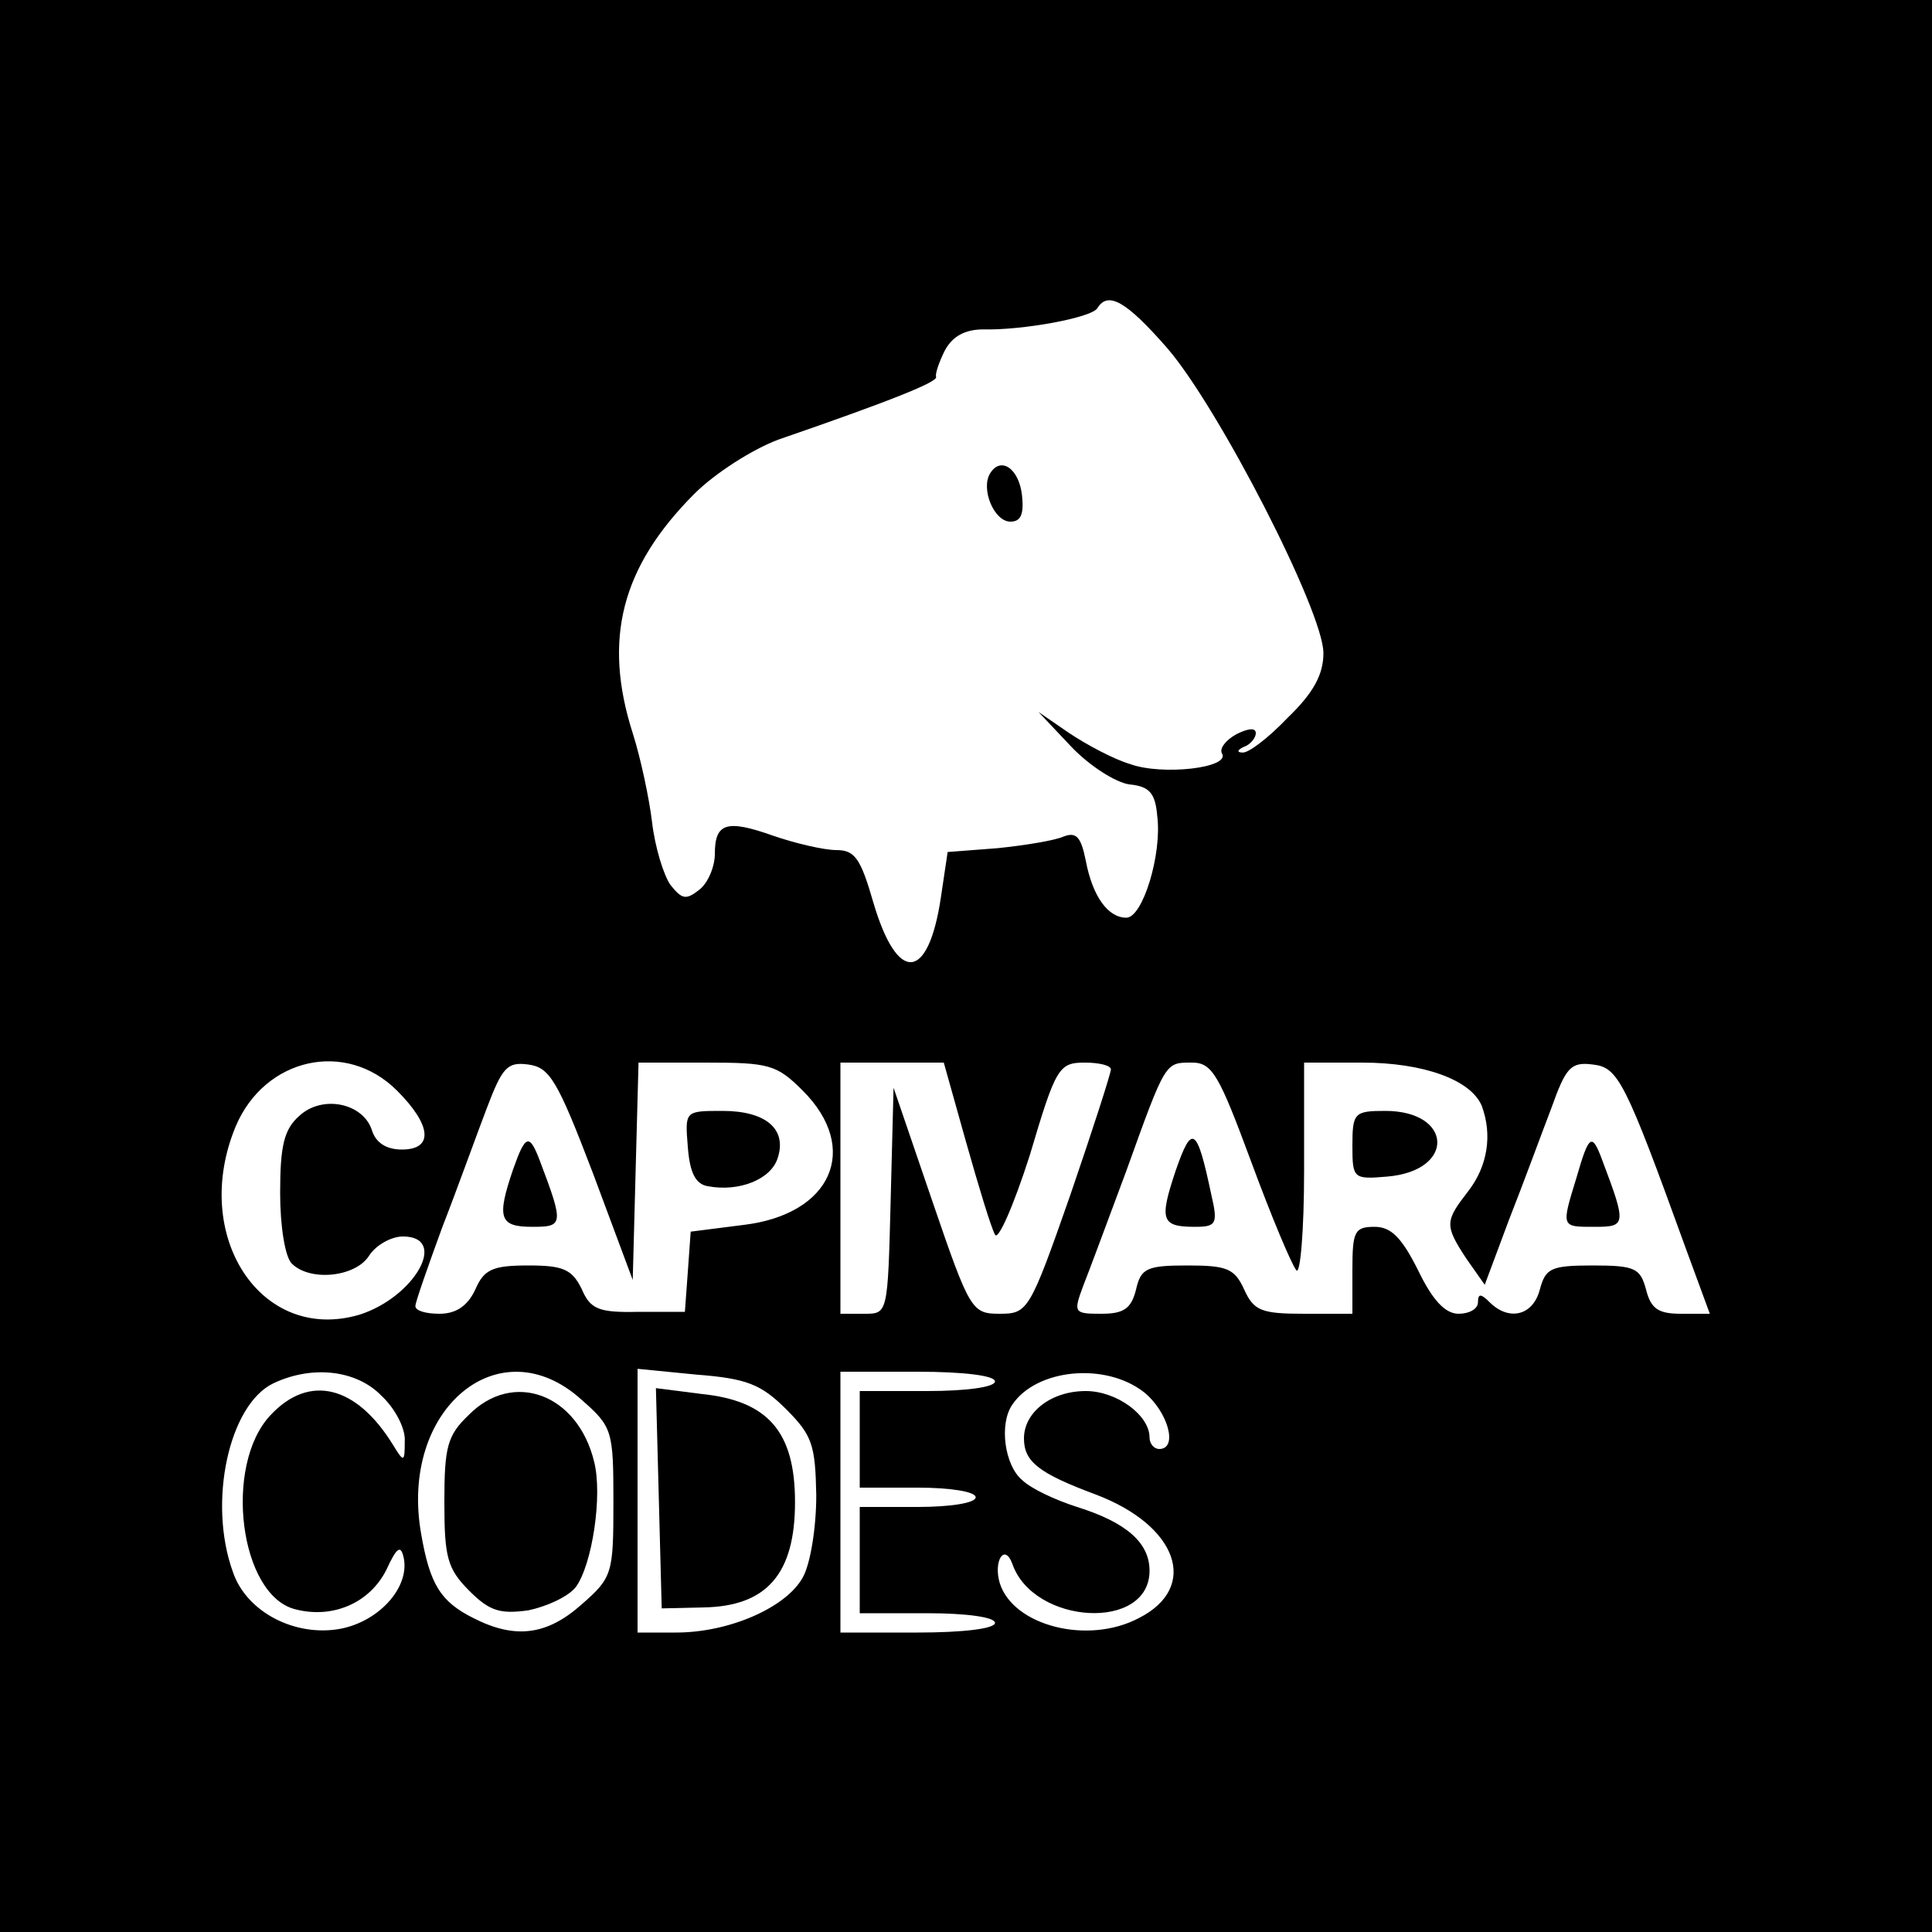
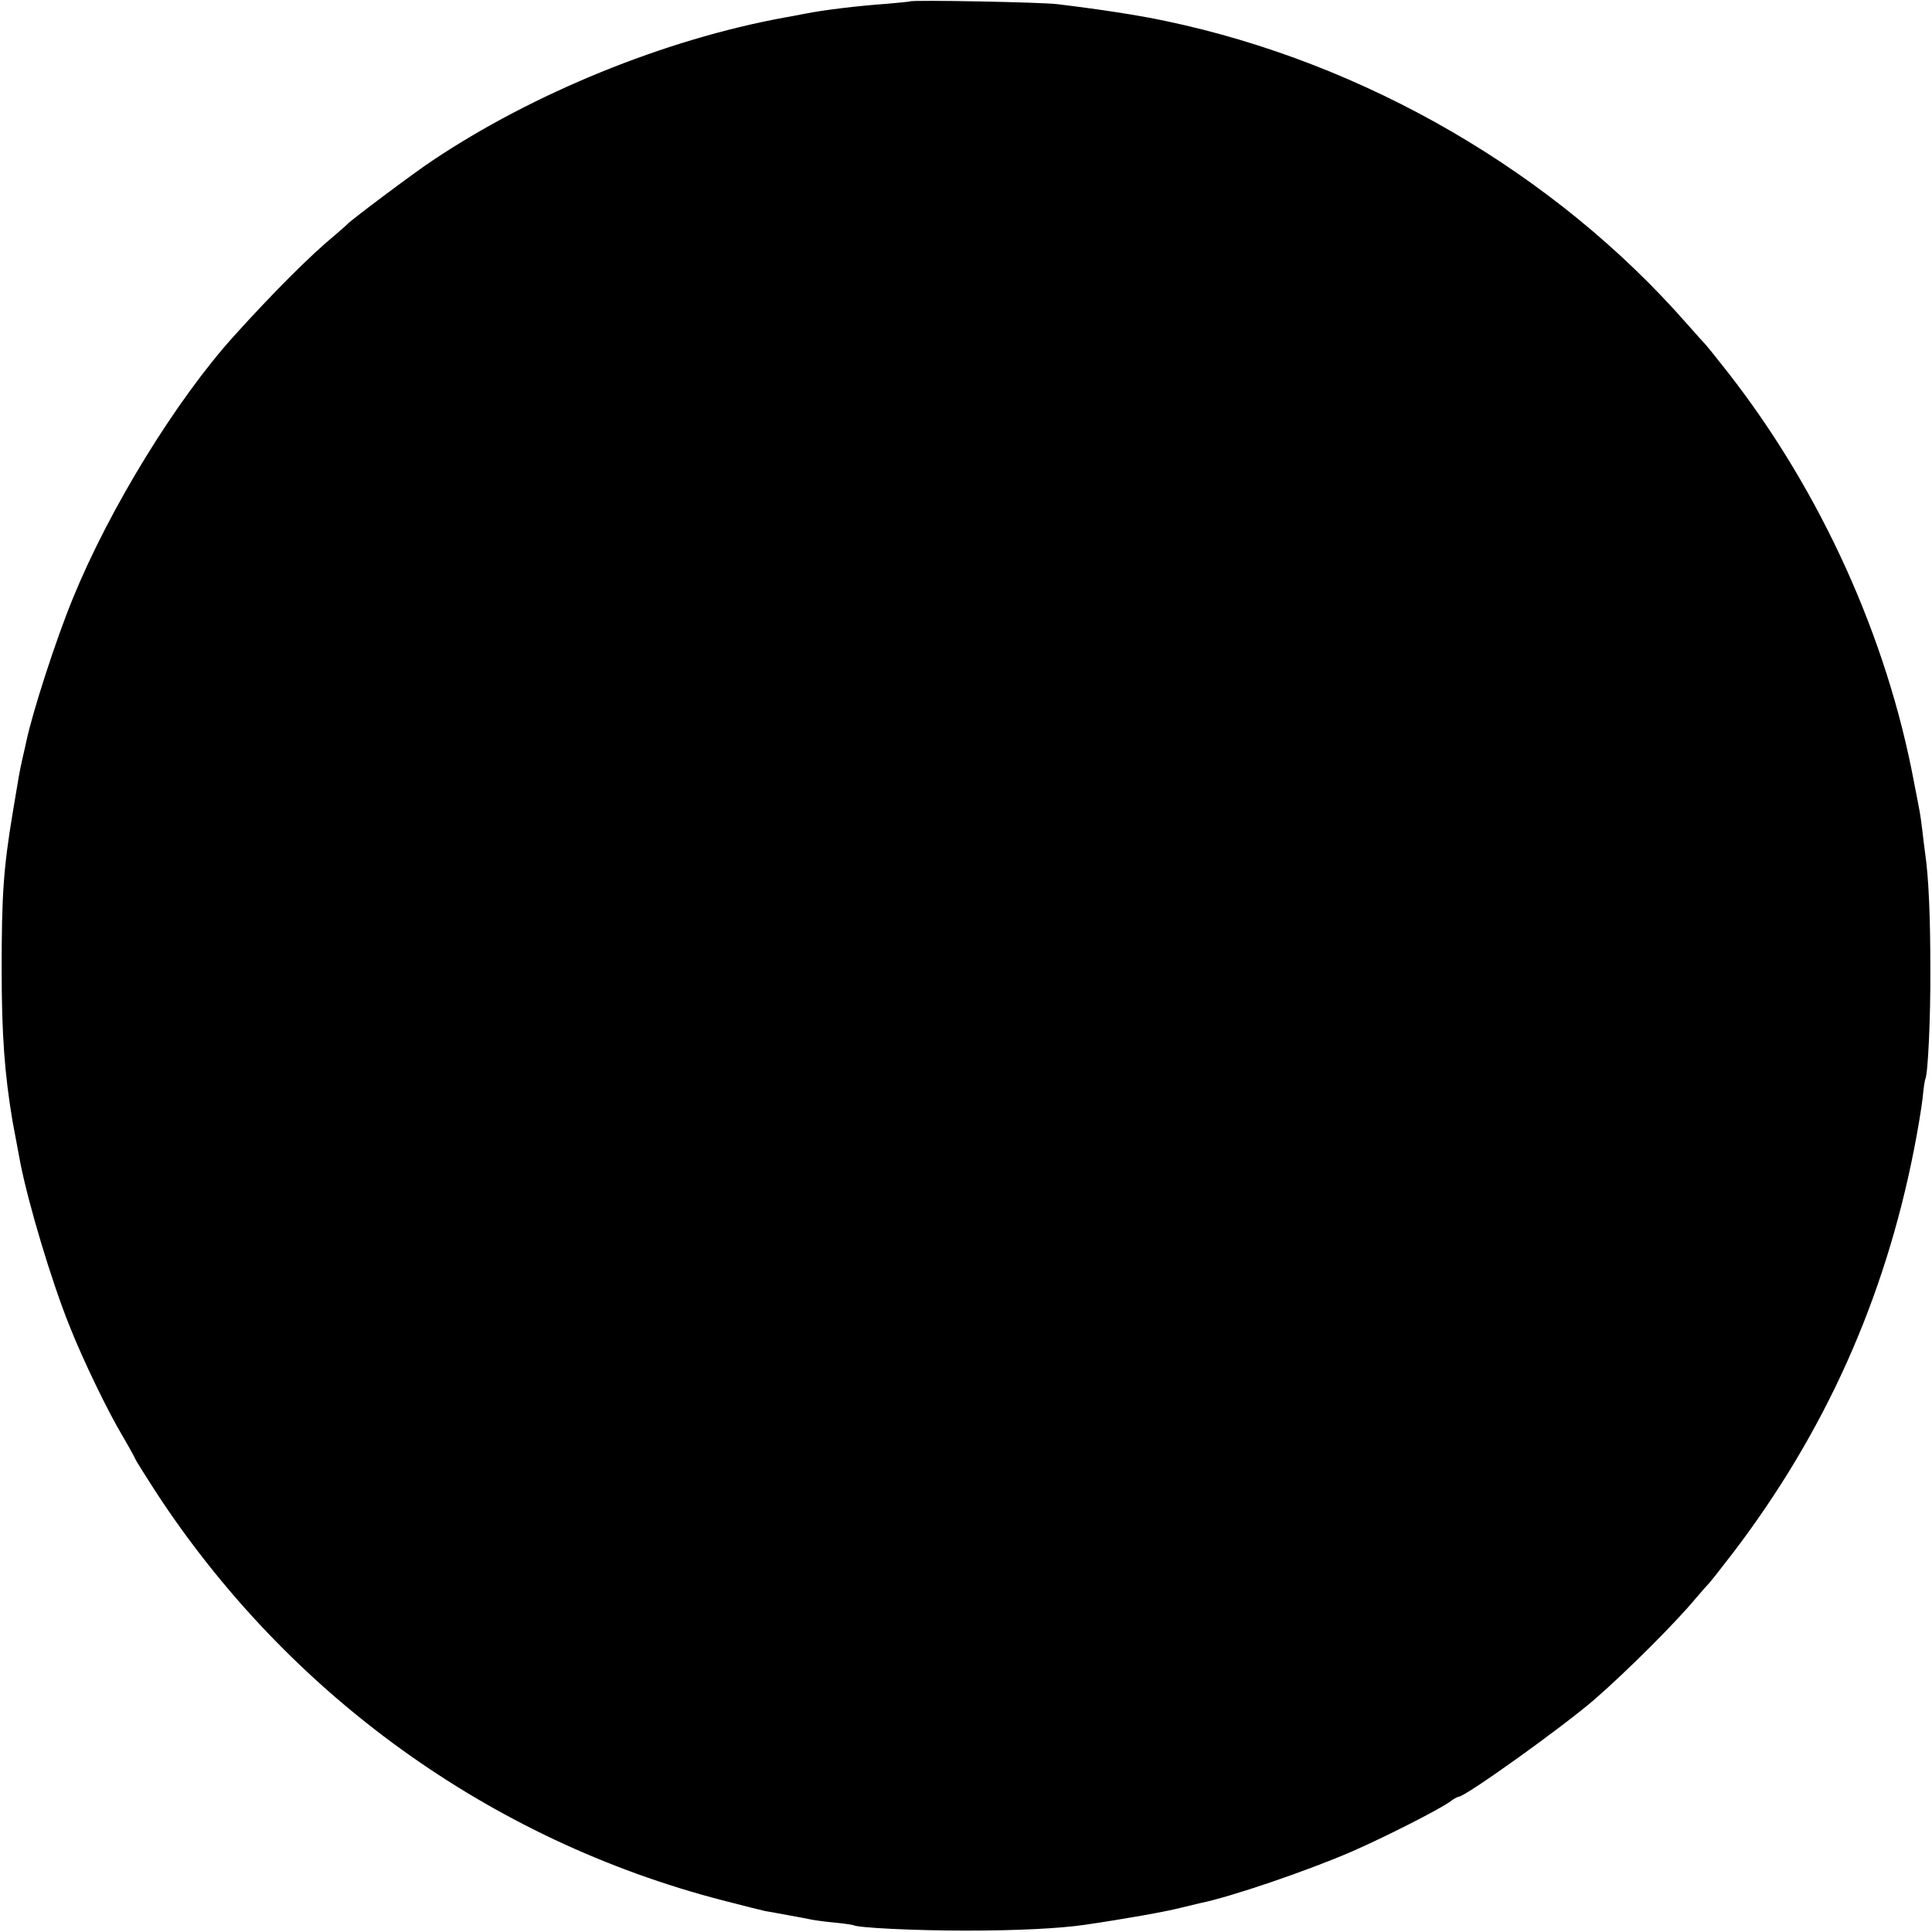
- <svg xmlns="http://www.w3.org/2000/svg" version="1.0" width="200pt" height="200pt" viewBox="0 0 200 200" preserveAspectRatio="xMidYMid meet">
-   <g transform="translate(0,200) scale(0.1,-0.1)" fill="#000000" stroke="none">
-     <path d="M0 1000 l0 -1000 1000 0 1000 0 0 1000 0 1000 -1000 0 -1000 0 0 -1000z m1208 640 c53 -61 162 -273 162 -316 0 -22 -10 -41 -37 -67 -20 -21 -41 -37 -47 -36 -6 0 -5 3 2 6 6 2 12 9 12 14 0 6 -8 5 -20 -1 -11 -6 -18 -15 -15 -20 9 -15 -62 -23 -95 -11 -17 5 -45 20 -63 32 l-32 22 34 -36 c19 -20 46 -37 60 -39 21 -2 27 -9 29 -33 5 -39 -15 -105 -32 -105 -19 0 -35 22 -42 59 -5 25 -10 30 -23 25 -9 -4 -39 -9 -68 -12 l-52 -4 -7 -47 c-13 -87 -45 -90 -70 -5 -13 45 -19 54 -38 54 -13 0 -43 7 -66 15 -48 17 -60 13 -60 -19 0 -13 -7 -30 -16 -37 -14 -11 -18 -10 -30 5 -7 10 -16 39 -19 65 -3 25 -12 67 -20 92 -31 97 -12 172 64 248 21 21 60 46 87 56 116 40 166 60 163 65 -1 3 3 15 9 27 8 15 21 22 40 22 40 -1 112 12 118 22 11 18 30 7 72 -41z m-797 -769 c36 -36 38 -61 5 -61 -16 0 -27 7 -31 20 -9 28 -51 37 -75 15 -16 -14 -20 -31 -20 -80 0 -34 5 -66 12 -73 19 -19 66 -14 80 8 7 11 23 20 35 20 48 0 12 -63 -45 -81 -102 -30 -175 82 -128 195 30 71 114 90 167 37z m203 -86 l41 -110 3 113 3 112 70 0 c65 0 73 -2 100 -29 60 -60 30 -128 -61 -139 l-55 -7 -3 -42 -3 -41 -48 0 c-42 -1 -50 3 -59 24 -10 20 -19 24 -55 24 -37 0 -46 -4 -55 -25 -8 -17 -20 -25 -37 -25 -14 0 -25 3 -25 8 0 4 13 41 28 82 16 41 36 97 46 123 16 42 21 48 43 45 22 -3 30 -16 67 -113z m386 33 c13 -46 26 -89 30 -96 3 -7 19 29 36 82 27 91 30 96 57 96 15 0 27 -3 27 -7 0 -4 -19 -63 -42 -130 -42 -120 -44 -123 -73 -123 -29 0 -31 3 -70 117 l-40 117 -3 -117 c-3 -117 -3 -117 -27 -117 l-25 0 0 130 0 130 54 0 53 0 23 -82z m295 -20 c21 -57 42 -107 47 -113 4 -5 8 41 8 103 l0 112 60 0 c64 0 113 -18 124 -45 11 -30 6 -62 -14 -88 -24 -31 -25 -35 -2 -70 l19 -27 25 67 c15 38 34 90 44 116 15 42 20 48 43 45 26 -3 33 -16 96 -190 l25 -68 -30 0 c-23 0 -31 5 -36 25 -6 22 -11 25 -55 25 -44 0 -49 -3 -55 -25 -7 -27 -32 -33 -52 -13 -9 9 -12 9 -12 0 0 -7 -9 -12 -20 -12 -14 0 -27 14 -42 45 -17 34 -28 45 -45 45 -21 0 -23 -5 -23 -45 l0 -45 -50 0 c-44 0 -52 3 -62 25 -10 22 -18 25 -59 25 -42 0 -48 -3 -53 -25 -5 -20 -13 -25 -36 -25 -28 0 -29 1 -19 28 6 15 26 69 45 120 41 114 40 112 68 112 21 0 28 -13 61 -102z m-900 -243 c14 -13 25 -34 24 -47 0 -22 -1 -22 -12 -4 -38 62 -87 74 -127 31 -49 -52 -32 -187 26 -201 39 -10 77 7 94 41 11 24 15 26 18 12 6 -30 -25 -65 -65 -73 -47 -9 -98 17 -112 59 -26 72 -4 173 42 195 40 19 86 14 112 -13z m207 -4 c32 -28 33 -32 33 -106 0 -74 -1 -78 -33 -106 -36 -32 -69 -36 -112 -14 -34 17 -45 35 -54 87 -23 129 81 216 166 139z m212 -10 c27 -27 30 -37 31 -89 0 -33 -6 -71 -14 -85 -17 -31 -76 -57 -131 -57 l-40 0 0 136 0 137 61 -6 c52 -4 67 -10 93 -36z m216 29 c0 -6 -30 -10 -70 -10 l-70 0 0 -50 0 -50 60 0 c33 0 60 -4 60 -10 0 -6 -27 -10 -60 -10 l-60 0 0 -55 0 -55 70 0 c40 0 70 -4 70 -10 0 -6 -33 -10 -80 -10 l-80 0 0 135 0 135 80 0 c47 0 80 -4 80 -10z m154 -11 c25 -20 36 -59 16 -59 -5 0 -10 5 -10 12 0 23 -34 48 -66 48 -36 0 -64 -22 -64 -49 0 -24 15 -36 74 -58 85 -32 108 -96 45 -128 -53 -28 -130 -8 -144 36 -7 23 5 42 13 20 22 -63 142 -70 142 -7 0 29 -24 50 -75 66 -22 7 -48 19 -57 28 -18 15 -24 58 -10 78 25 37 96 44 136 13z" />
-     <path d="M1025 1510 c-10 -16 4 -50 21 -50 11 0 14 8 12 27 -3 28 -22 41 -33 23z" />
-     <path d="M712 813 c2 -27 8 -39 21 -41 32 -6 65 7 72 29 10 30 -12 49 -57 49 -39 0 -39 0 -36 -37z" />
-     <path d="M531 789 c-17 -50 -14 -59 20 -59 32 0 33 2 8 68 -11 29 -15 28 -28 -9z" />
-     <path d="M1400 814 c0 -34 1 -35 36 -32 71 6 68 68 -2 68 -32 0 -34 -2 -34 -36z" />
-     <path d="M1217 788 c-17 -51 -15 -58 20 -58 22 0 24 3 17 33 -15 71 -20 74 -37 25z" />
-     <path d="M1632 781 c-16 -52 -16 -51 19 -51 32 0 33 2 8 68 -11 30 -14 28 -27 -17z" />
-     <path d="M485 535 c-22 -21 -25 -33 -25 -90 0 -57 3 -69 26 -92 21 -21 32 -24 61 -20 19 4 41 14 49 24 17 23 28 95 19 130 -17 70 -84 95 -130 48z" />
-     <path d="M682 449 l3 -114 43 1 c66 1 95 35 95 109 0 73 -28 105 -97 112 l-47 6 3 -114z" />
+ <svg xmlns="http://www.w3.org/2000/svg" version="1.0" width="700pt" height="700pt" viewBox="0 0 700 700" preserveAspectRatio="xMidYMid meet">
+   <g transform="translate(0,700) scale(0.1,-0.1)" fill="#000000" stroke="none">
+     <path d="M3298 6995 c-2 -1 -41 -5 -88 -9 -100 -7 -225 -22 -295 -36 -27 -5 -61 -12 -75 -14 -431 -79 -908 -273 -1275 -519 -69 -46 -297 -217 -305 -228 -3 -3 -25 -23 -50 -44 -85 -70 -220 -205 -361 -361 -210 -232 -452 -626 -585 -952 -62 -151 -146 -411 -169 -520 -2 -9 -8 -37 -14 -62 -11 -49 -13 -63 -35 -195 -34 -204 -40 -302 -40 -570 0 -233 11 -378 39 -545 6 -32 24 -129 29 -155 30 -151 112 -425 177 -587 48 -122 139 -311 196 -406 24 -41 43 -76 43 -78 0 -2 33 -55 73 -117 480 -736 1212 -1264 2054 -1482 72 -19 142 -36 155 -39 13 -2 50 -9 83 -15 33 -6 71 -13 85 -16 14 -3 52 -8 85 -11 33 -3 63 -8 66 -9 15 -10 227 -20 409 -20 188 0 341 8 430 21 144 21 295 48 345 61 33 8 67 16 75 18 109 22 388 117 549 187 121 53 308 148 353 179 14 11 29 19 33 19 24 0 383 257 495 355 118 103 293 278 365 365 21 25 41 47 44 50 4 3 45 55 91 115 332 436 547 915 654 1456 14 70 28 155 32 190 3 35 8 67 10 70 9 17 19 214 18 399 0 188 -6 331 -19 420 -3 19 -7 56 -10 81 -3 25 -7 54 -9 65 -2 10 -11 60 -21 109 -98 525 -337 1052 -670 1480 -43 55 -81 102 -84 105 -3 3 -35 38 -70 78 -479 546 -1164 944 -1888 1096 -98 21 -243 43 -393 61 -54 7 -526 16 -532 10z" />
  </g>
</svg>
